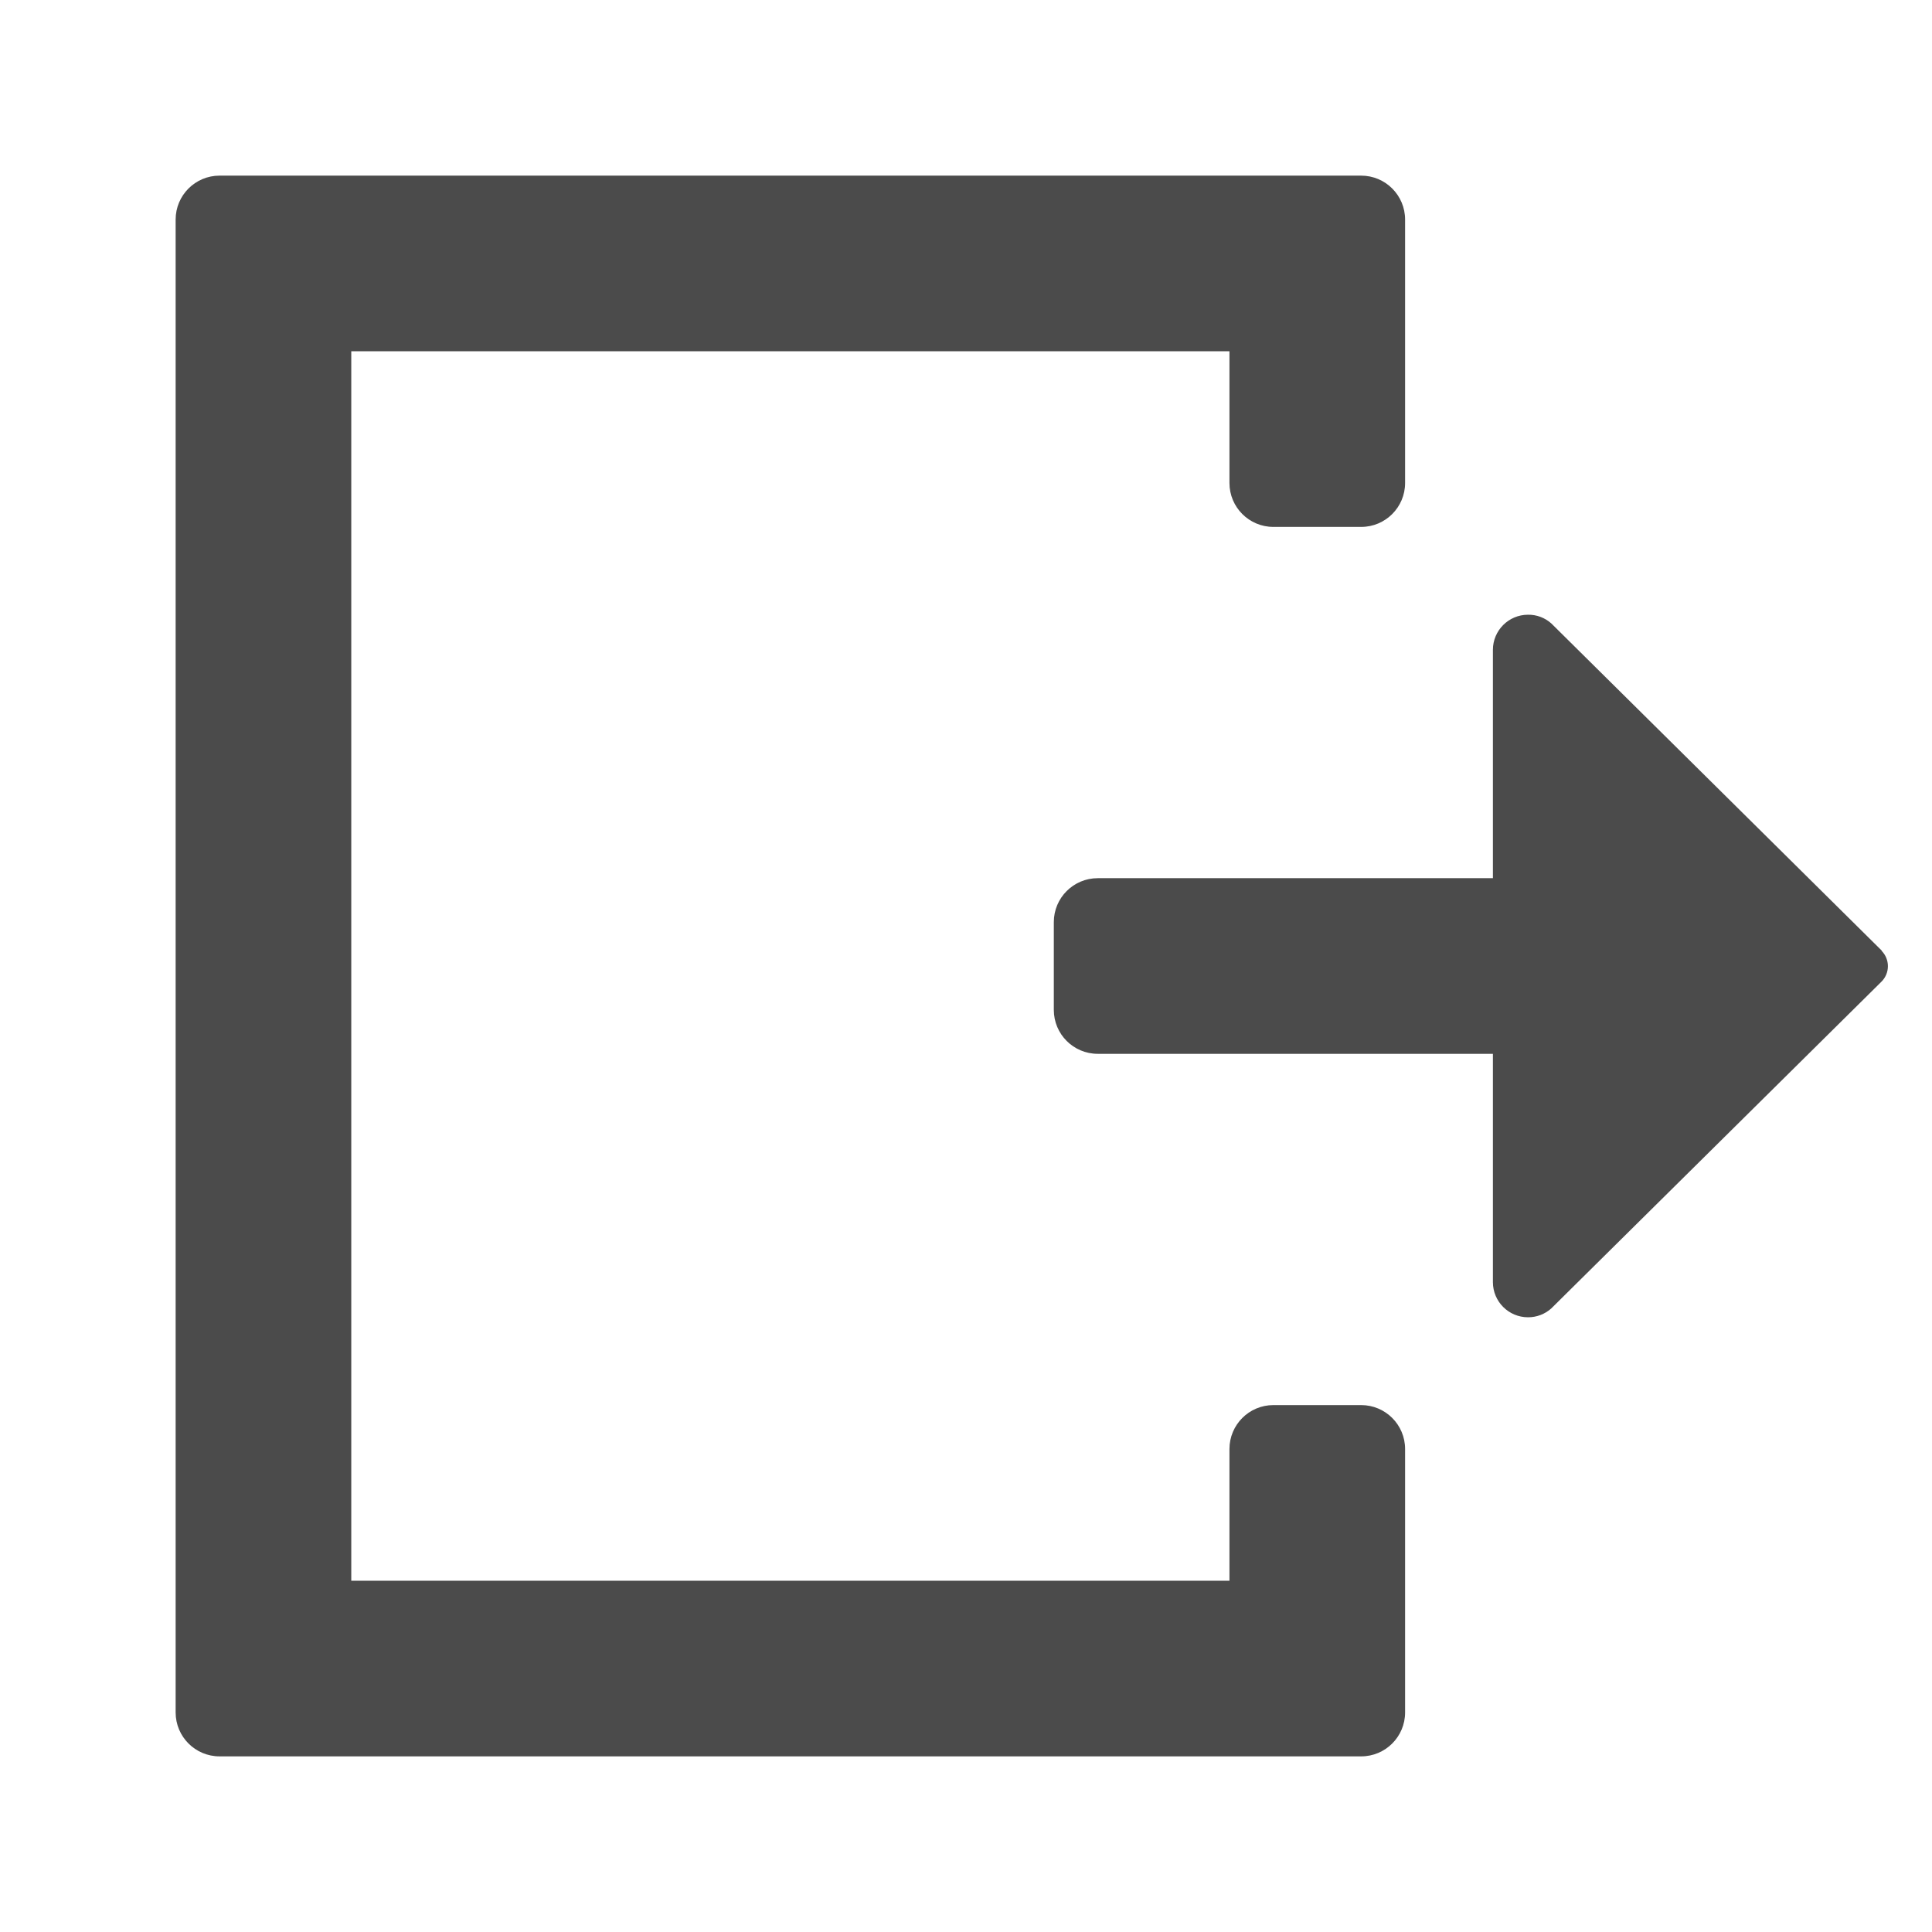
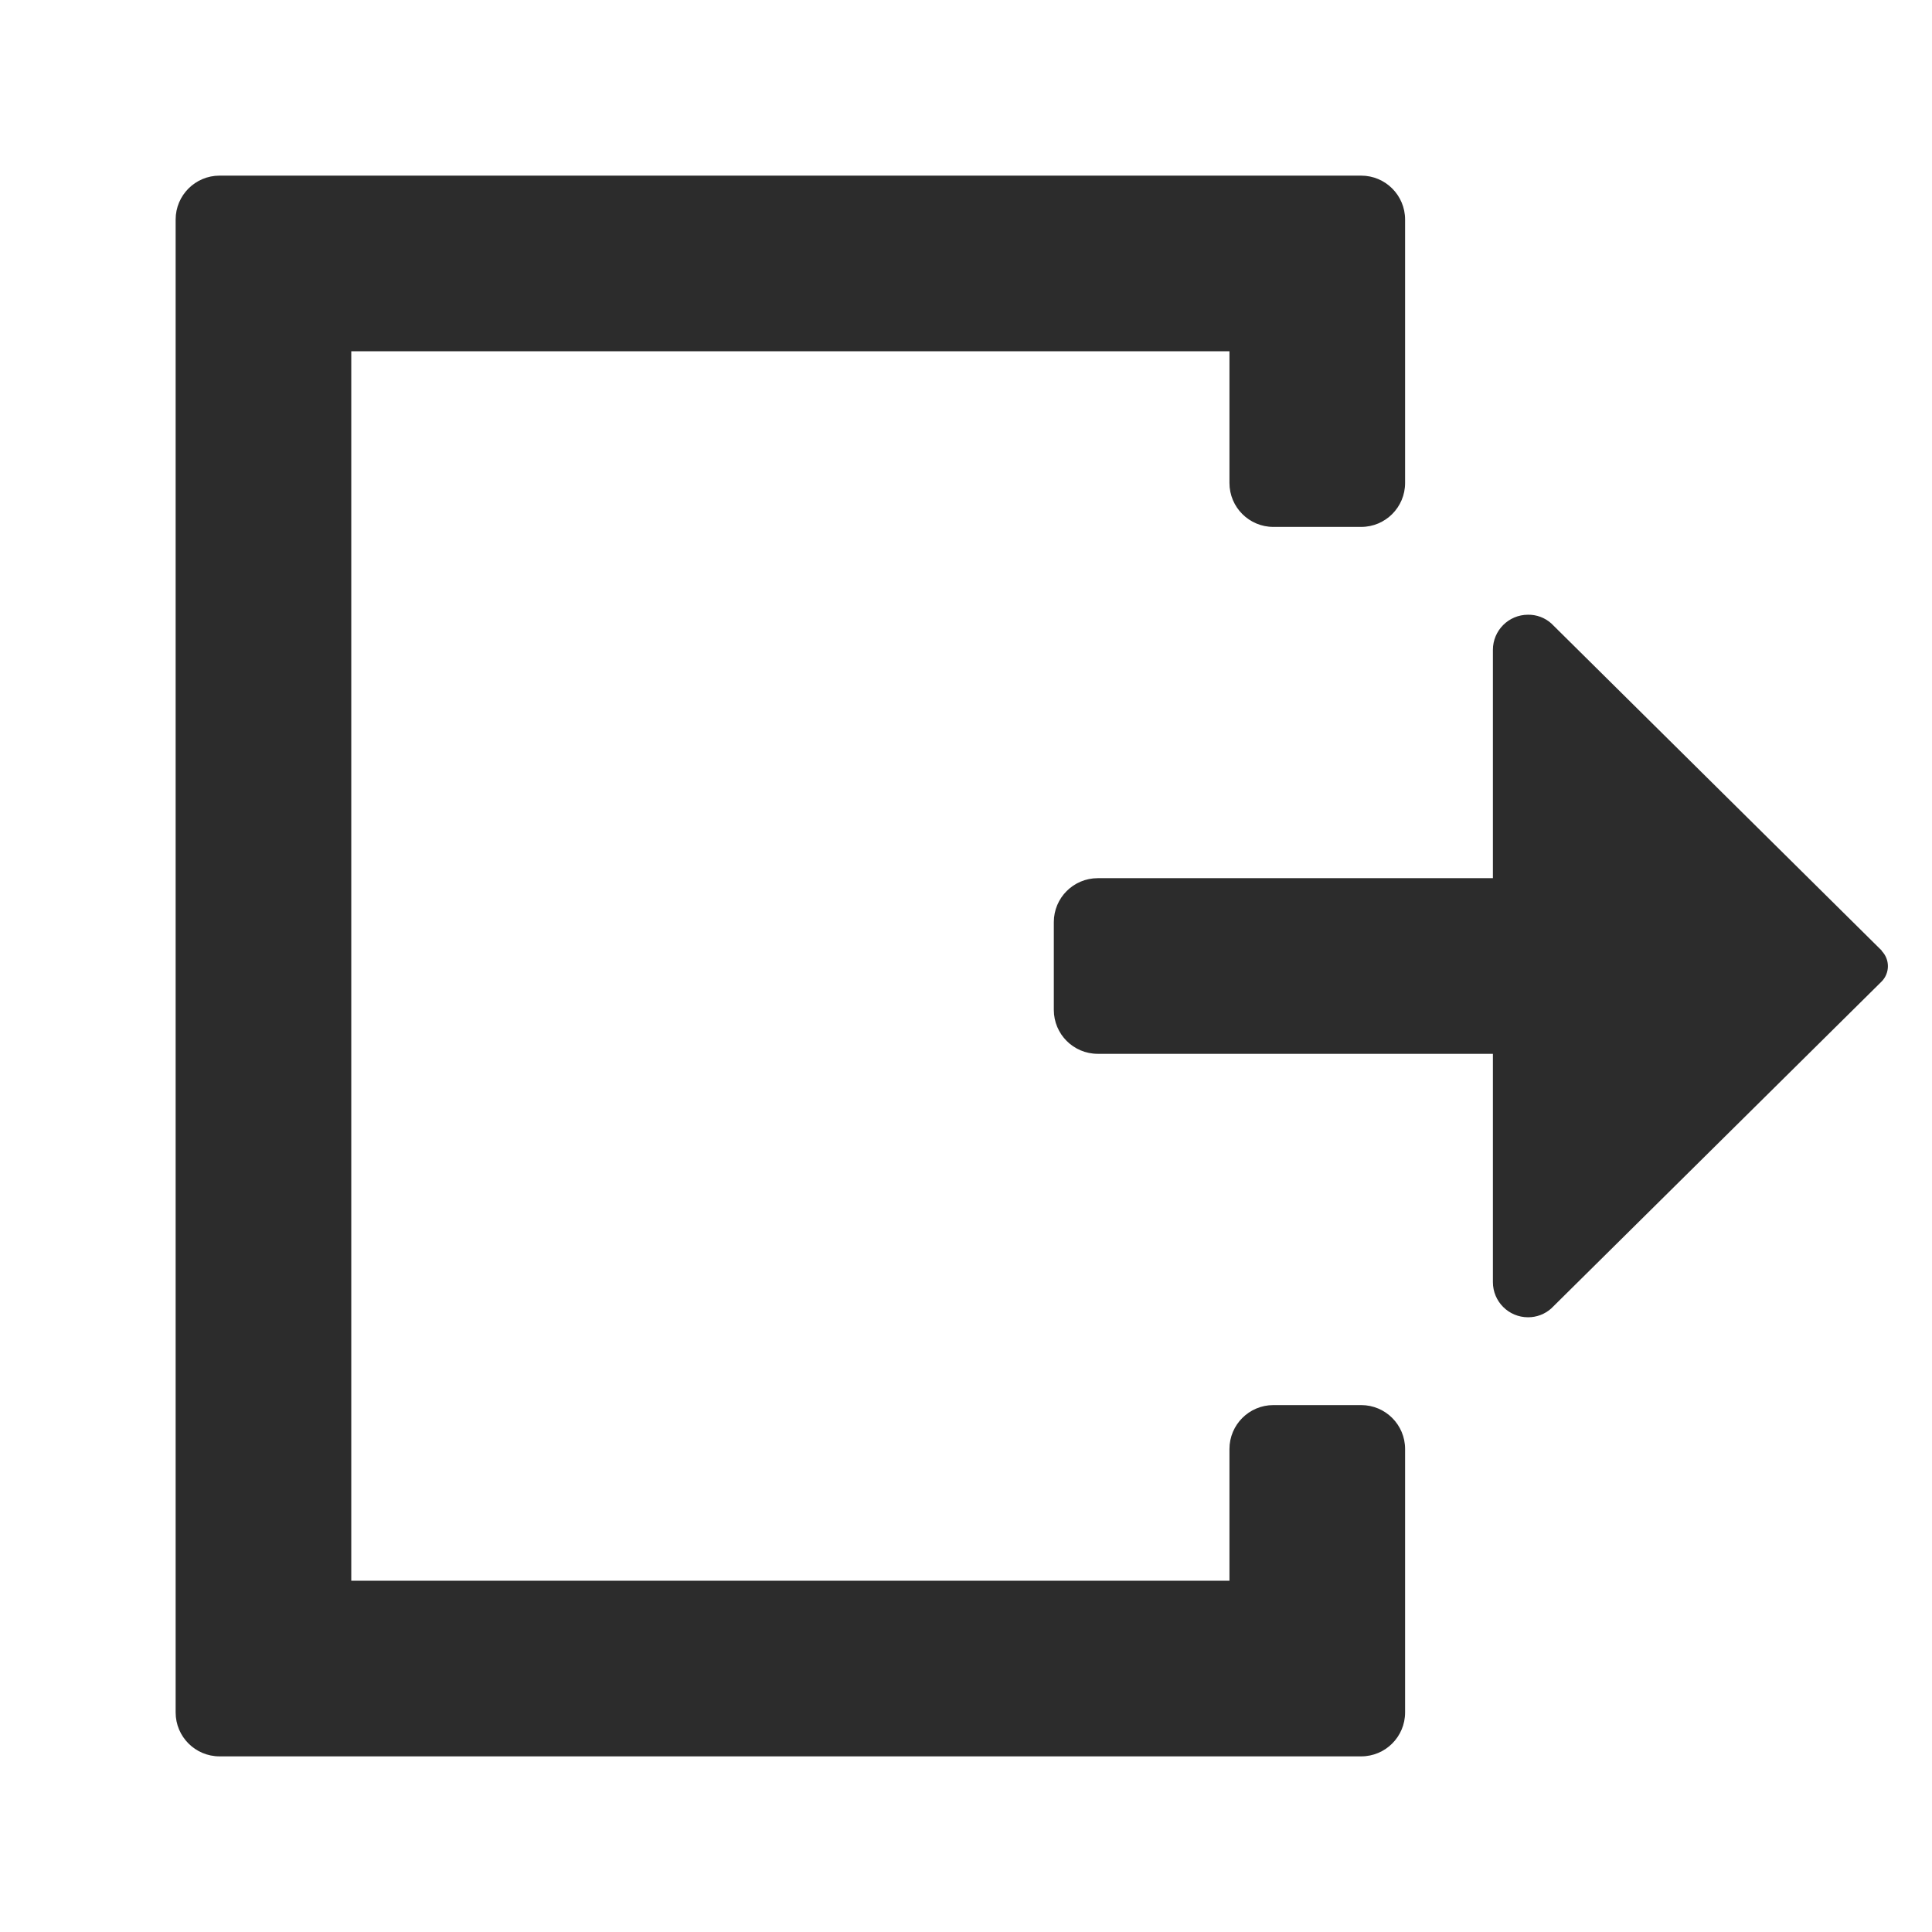
<svg xmlns="http://www.w3.org/2000/svg" height="22" id="S_Export_22_N" viewBox="0 0 22 22" width="22">
  <defs>
    <style>
      .fill {
-         fill: rgb( 75, 75, 75 );
+         fill: #2c2c2c;
      }

      
    </style>
  </defs>
  <rect id="Canvas" fill="#ff13dc" opacity="0" width="22" height="22" />
  <path class="fill" d="M15.5,16h-1a.5.5,0,0,0-.5.5V18H4V4H14V5.5a.5.5,0,0,0,.5.5h1a.5.5,0,0,0,.5-.5v-3a.5.5,0,0,0-.5-.5H2.5a.5.5,0,0,0-.5.5v17a.5.5,0,0,0,.5.5h13a.5.5,0,0,0,.5-.5v-3A.5.5,0,0,0,15.5,16Z" />
  <path class="fill" d="M21.428,10.825,17.666,7.1A.389.389,0,0,0,17.4,7a.4.4,0,0,0-.4.4V10H12.5a.5.5,0,0,0-.5.5v1a.5.5,0,0,0,.5.5H17v2.6a.4.4,0,0,0,.4.4.394.394,0,0,0,.264-.1l3.762-3.723a.249.249,0,0,0,0-.35Z" />
</svg>
